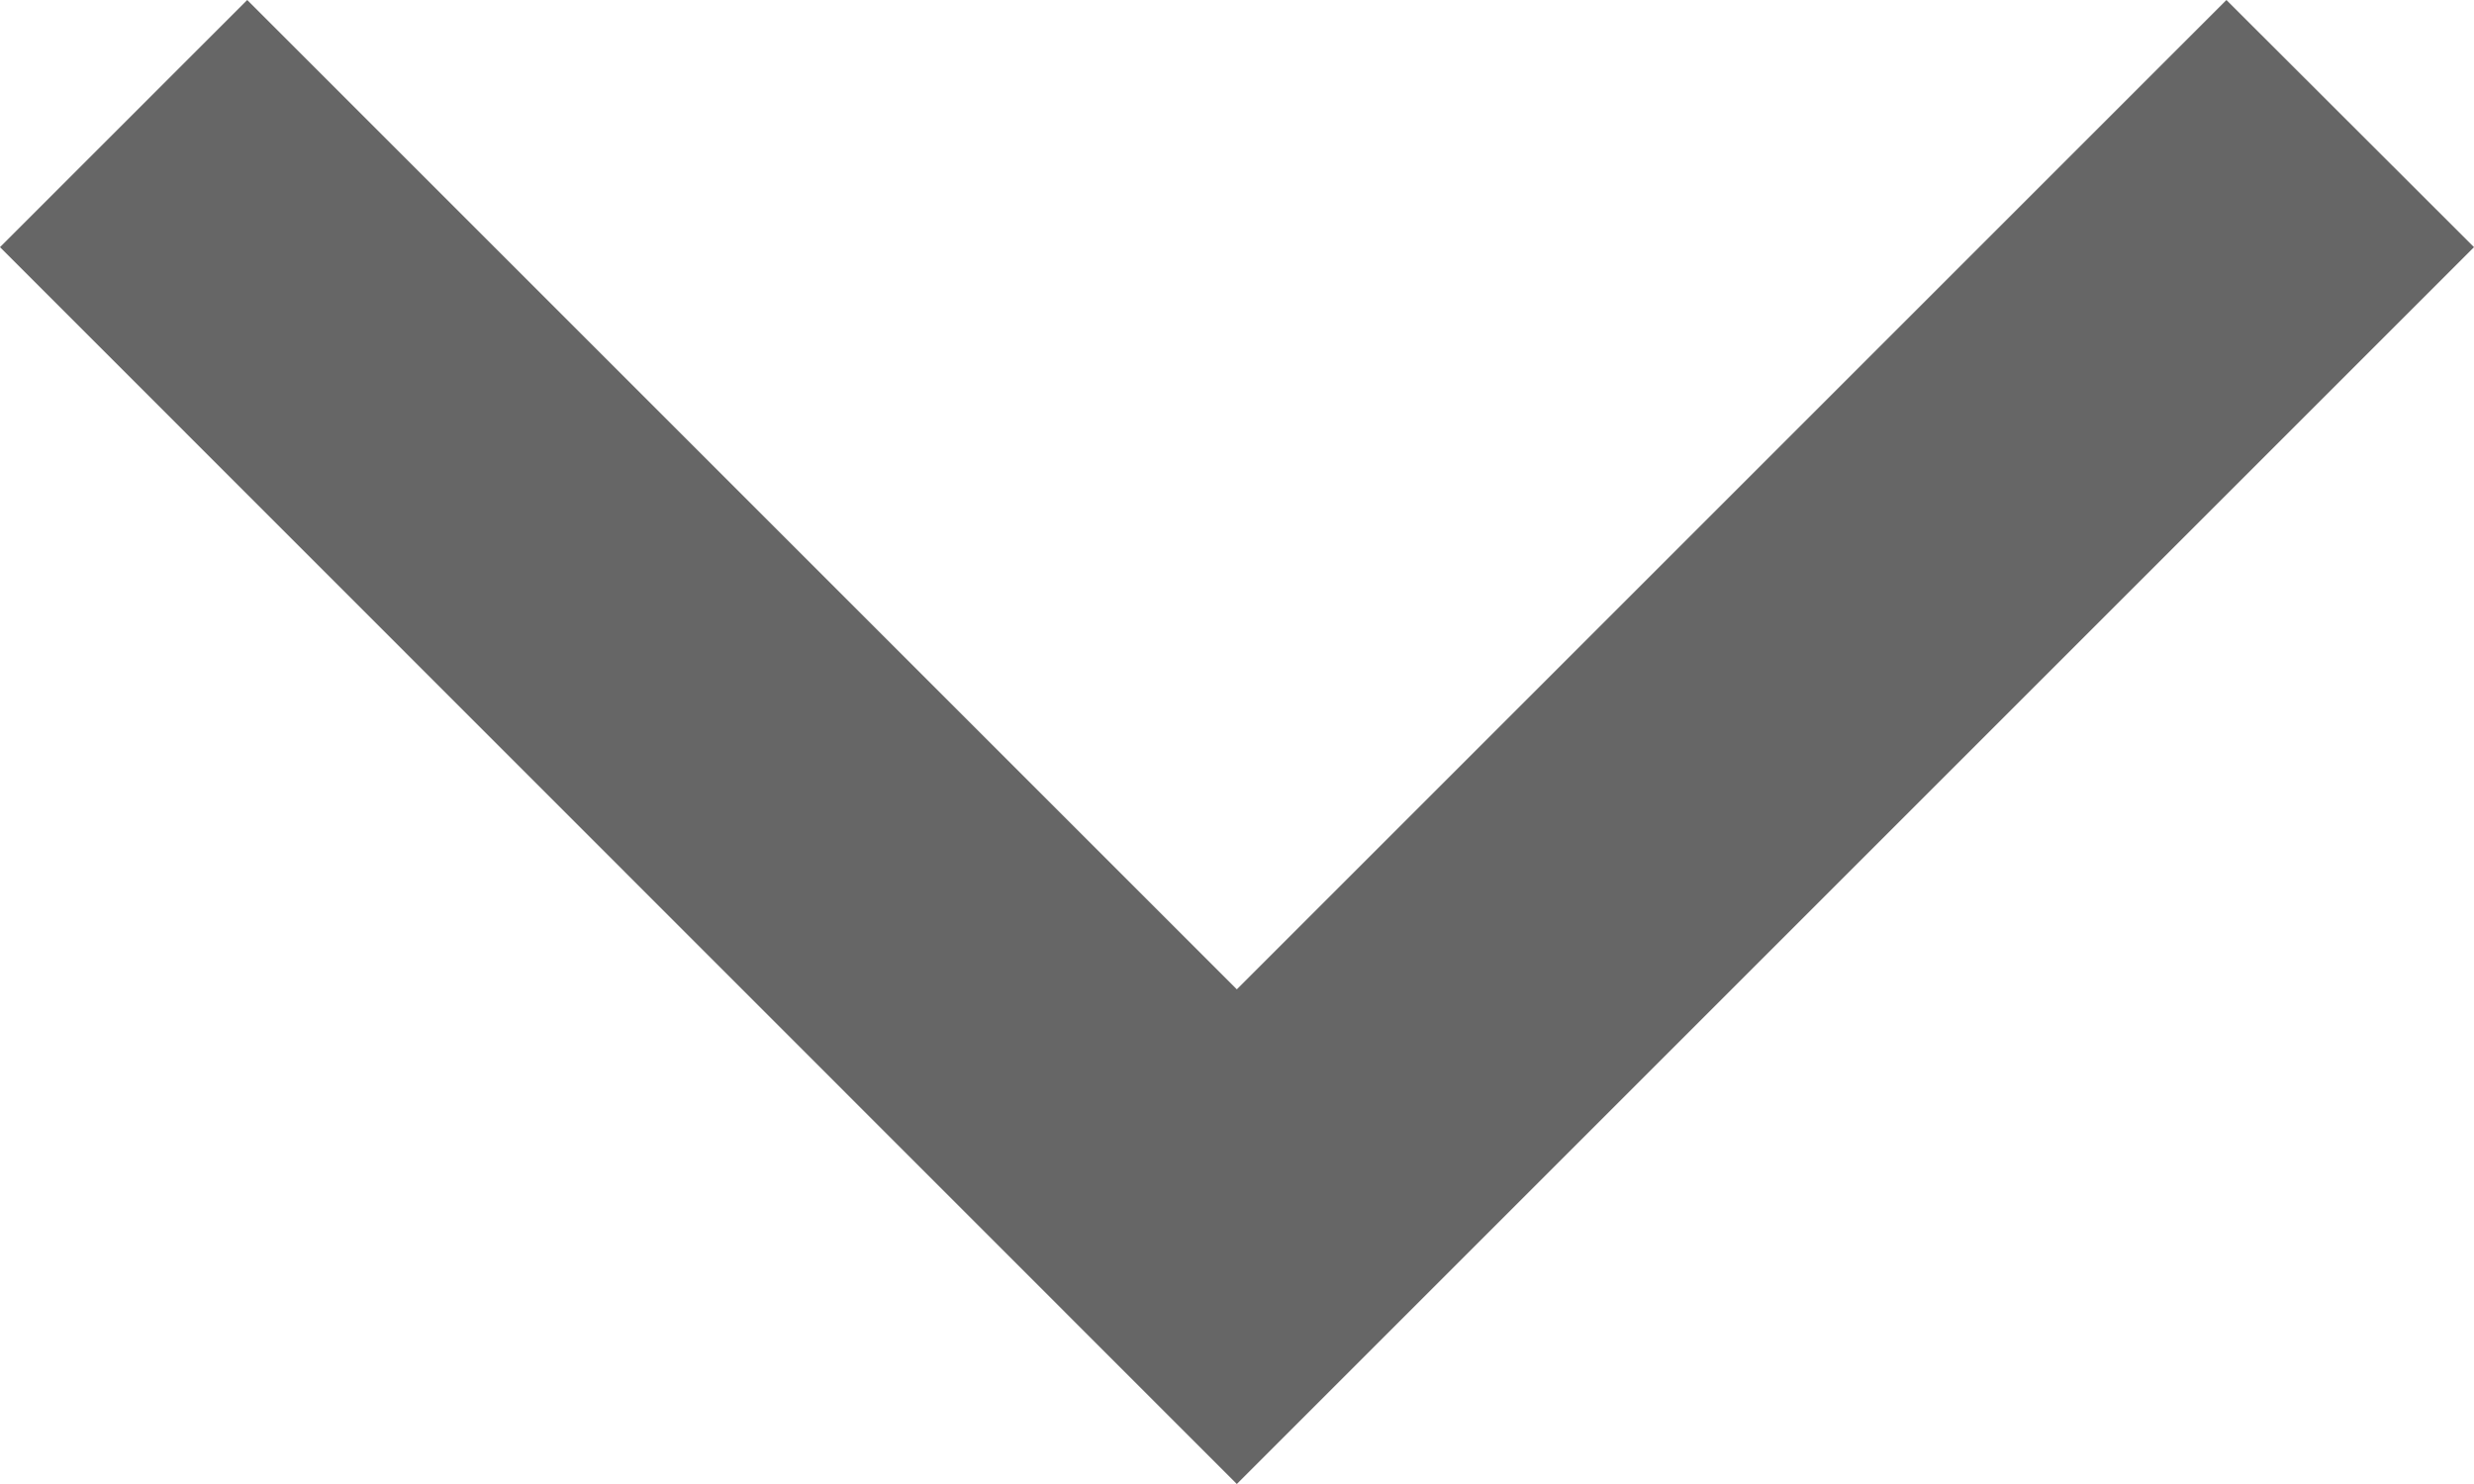
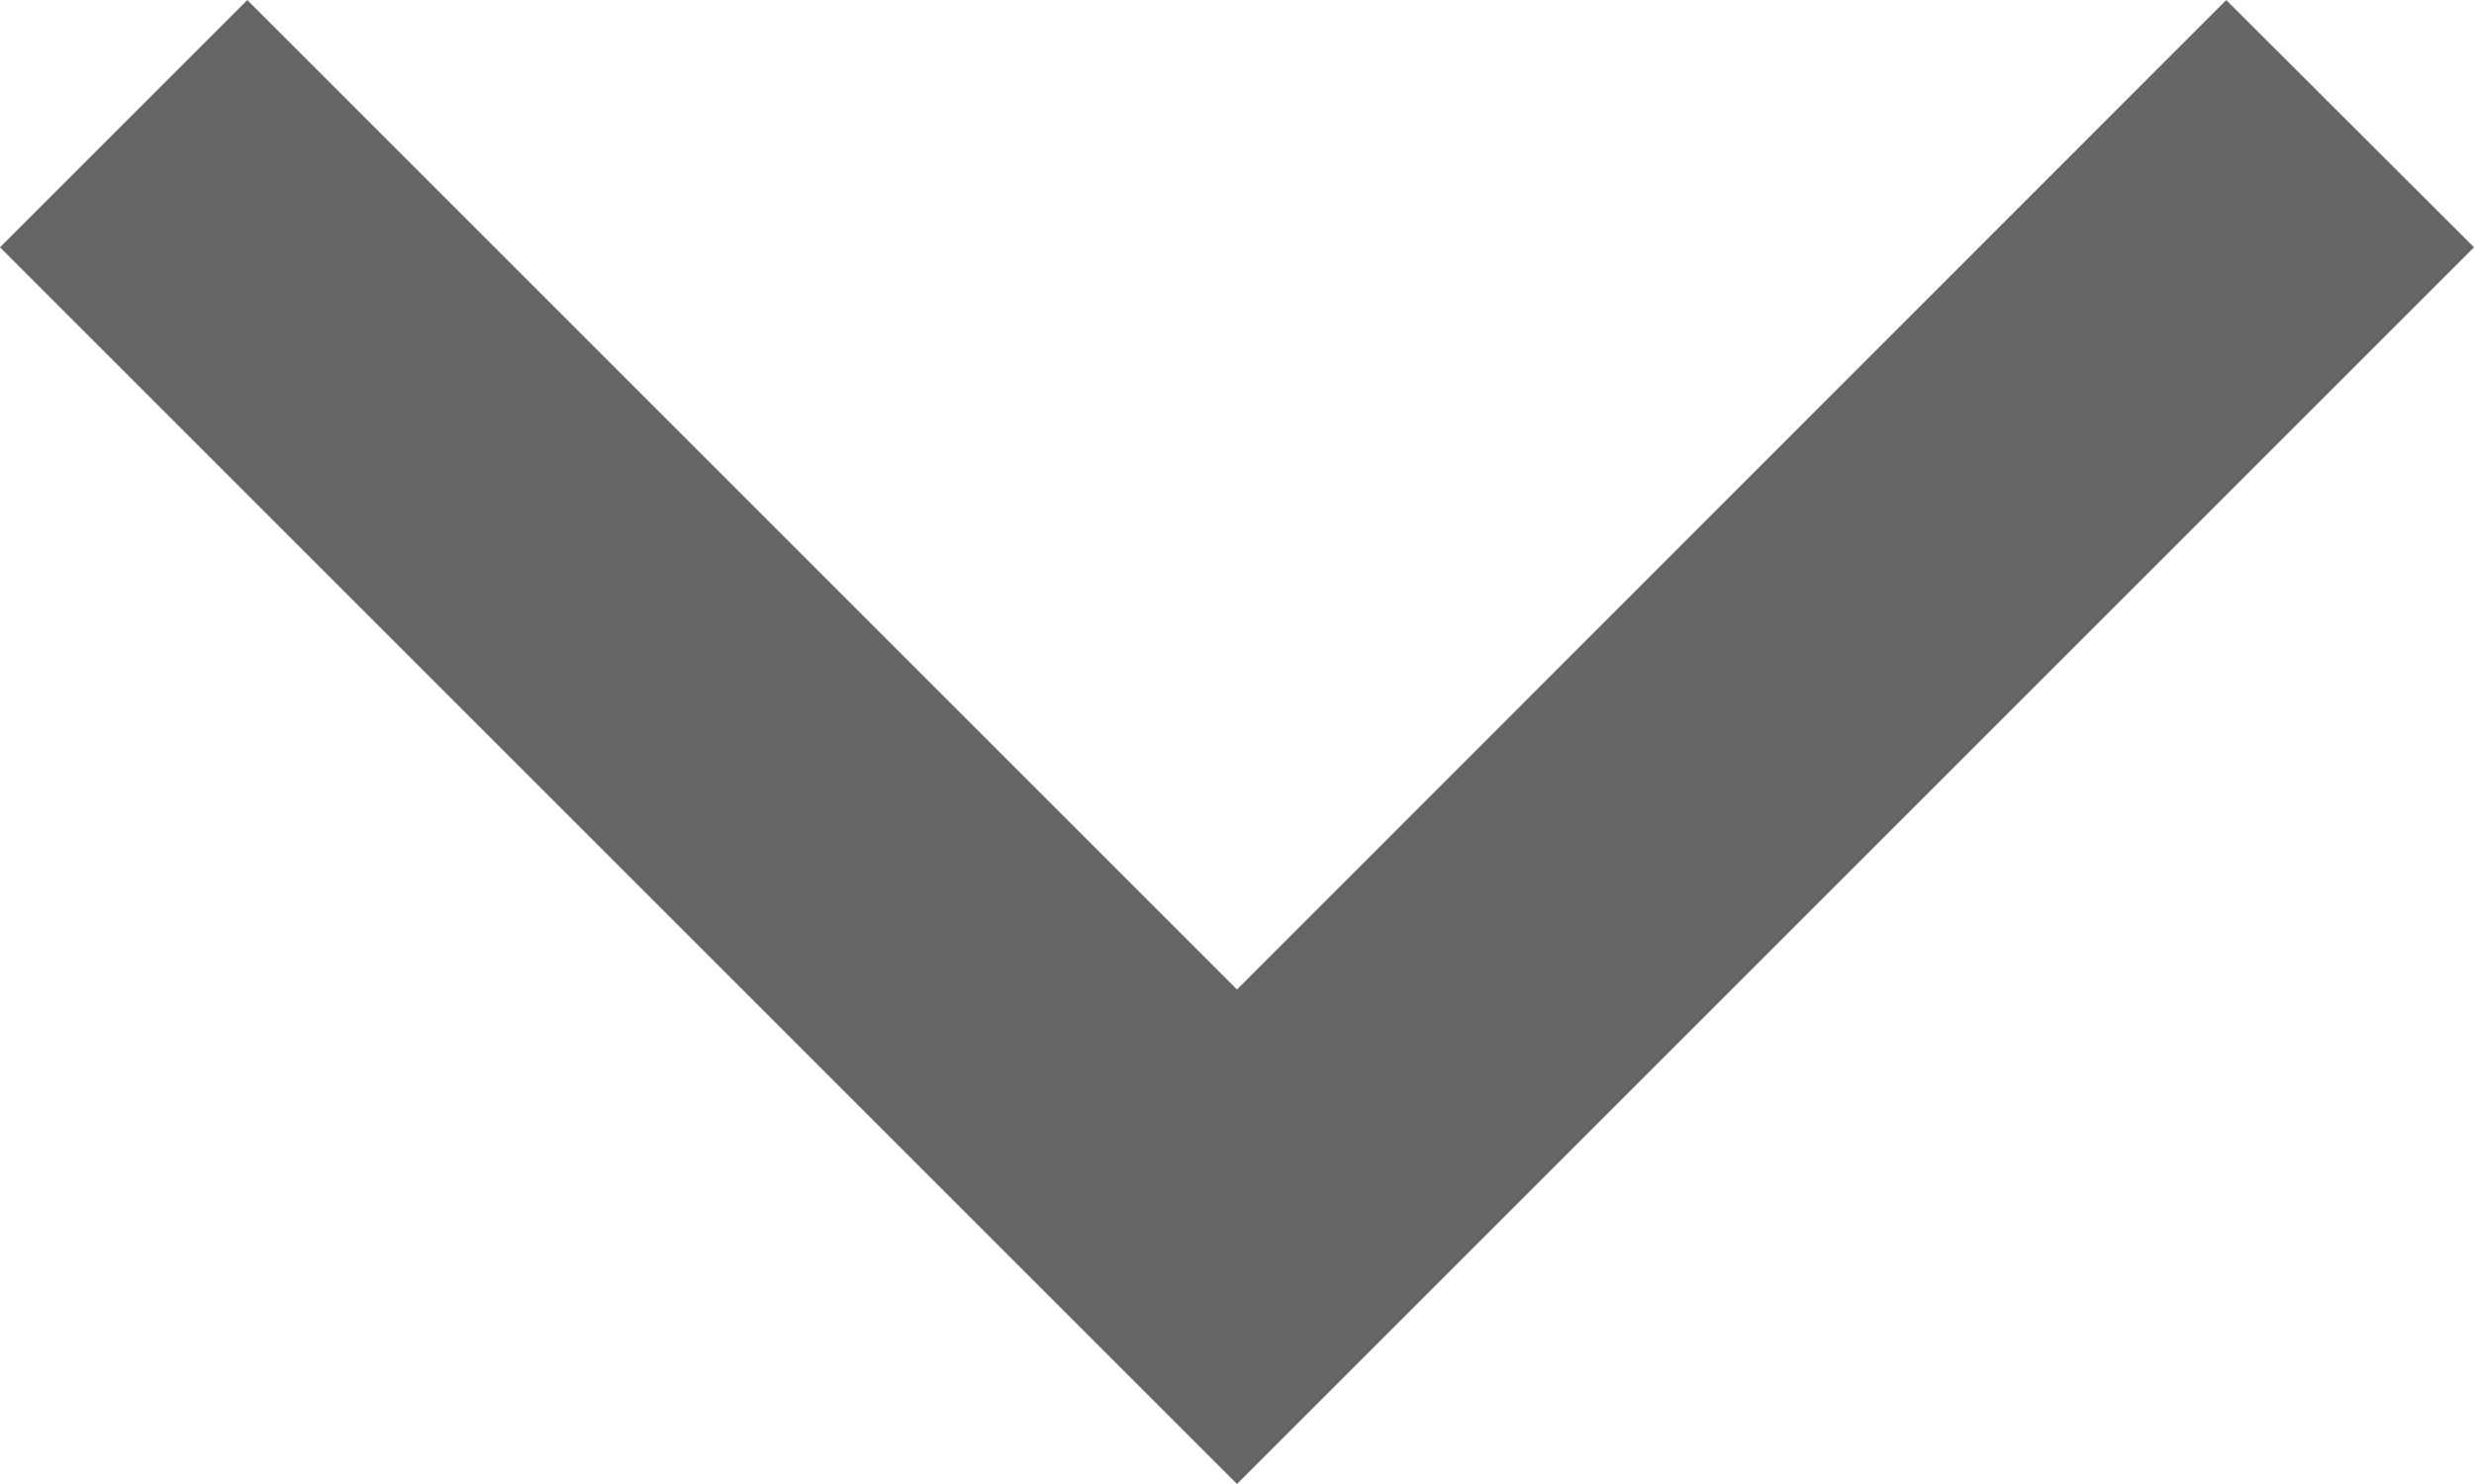
- <svg xmlns="http://www.w3.org/2000/svg" width="25" height="15" viewBox="0 0 6.615 3.969" version="1.1" id="svg5">
+ <svg xmlns="http://www.w3.org/2000/svg" width="20" height="12" viewBox="0 0 5.292 3.175" version="1.1" id="svg5">
  <defs id="defs2" />
  <g id="layer1">
-     <path style="fill:#666666;fill-opacity:1;stroke-width:15.875;stroke-linecap:round;paint-order:stroke fill markers" d="M 0.661,0 0,0.661 3.307,3.969 6.615,0.661 5.953,0 3.307,2.646 Z" id="path32718" />
+     <path style="fill:#666666;fill-opacity:1;stroke-width:15.875;stroke-linecap:round;paint-order:stroke fill markers" d="M 0.529,0 0,0.529 2.646,3.175 5.292,0.529 4.762,0 2.646,2.117 Z" id="path32718" />
  </g>
</svg>
